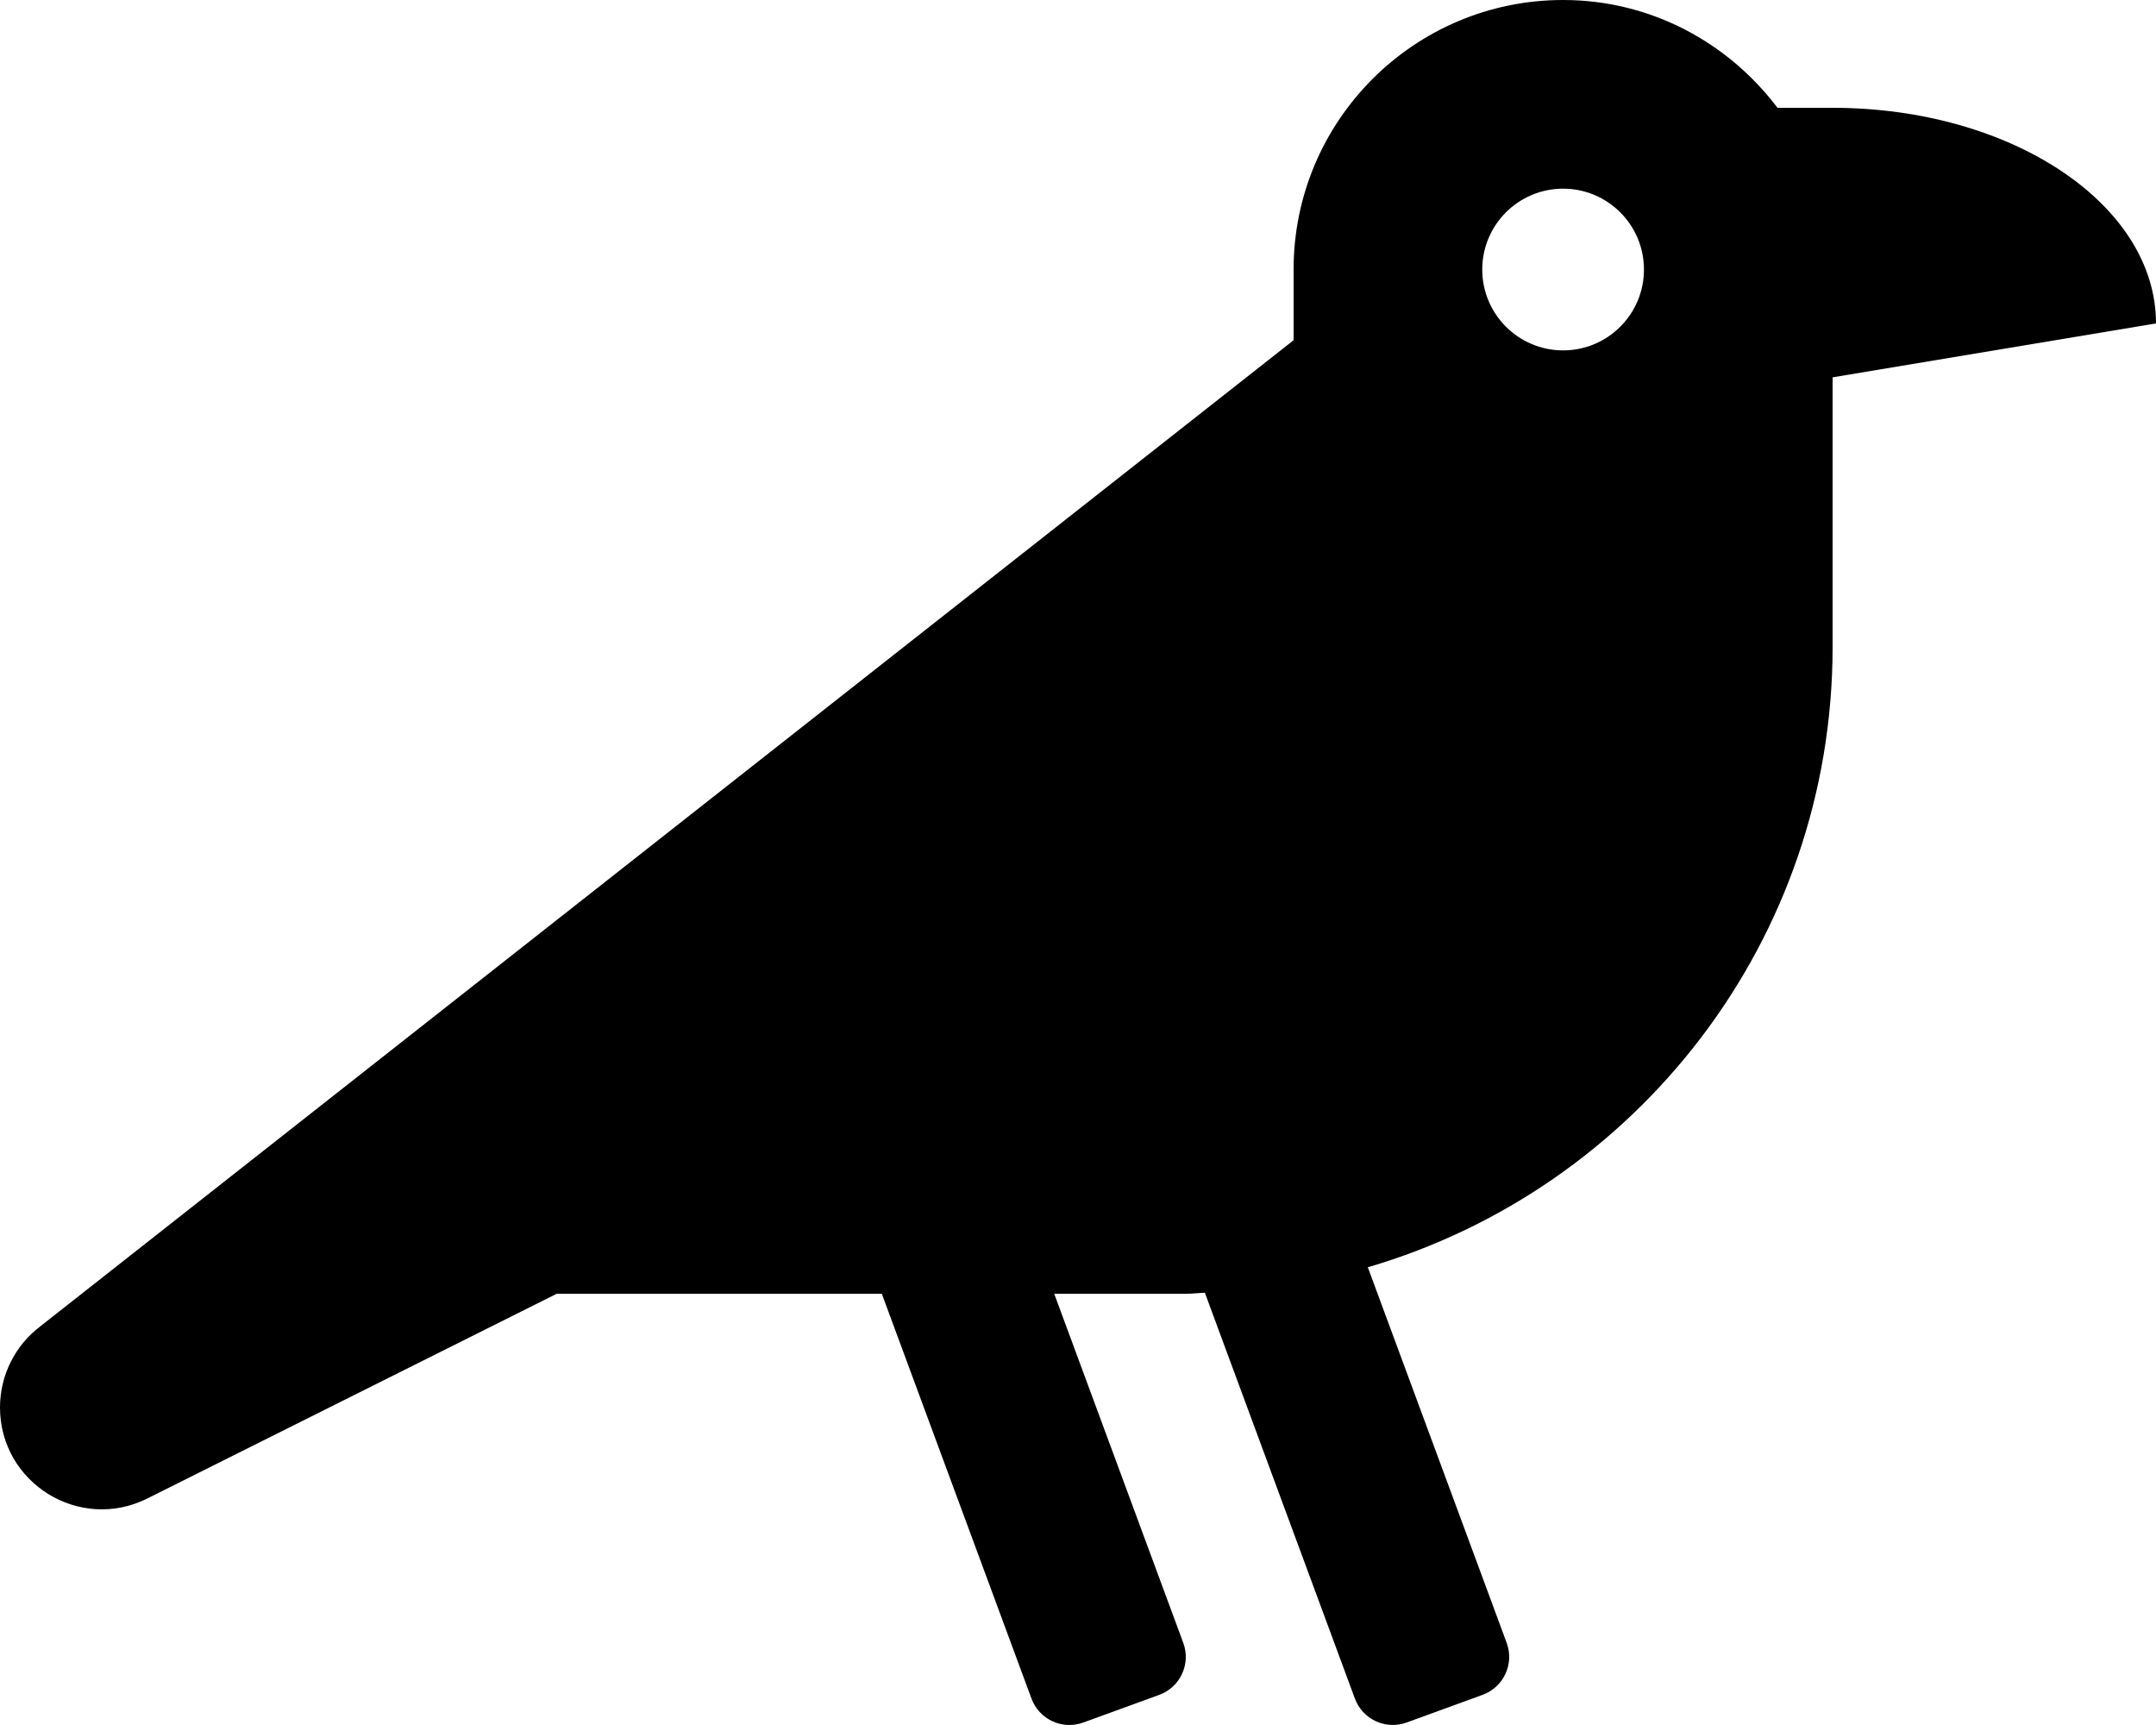
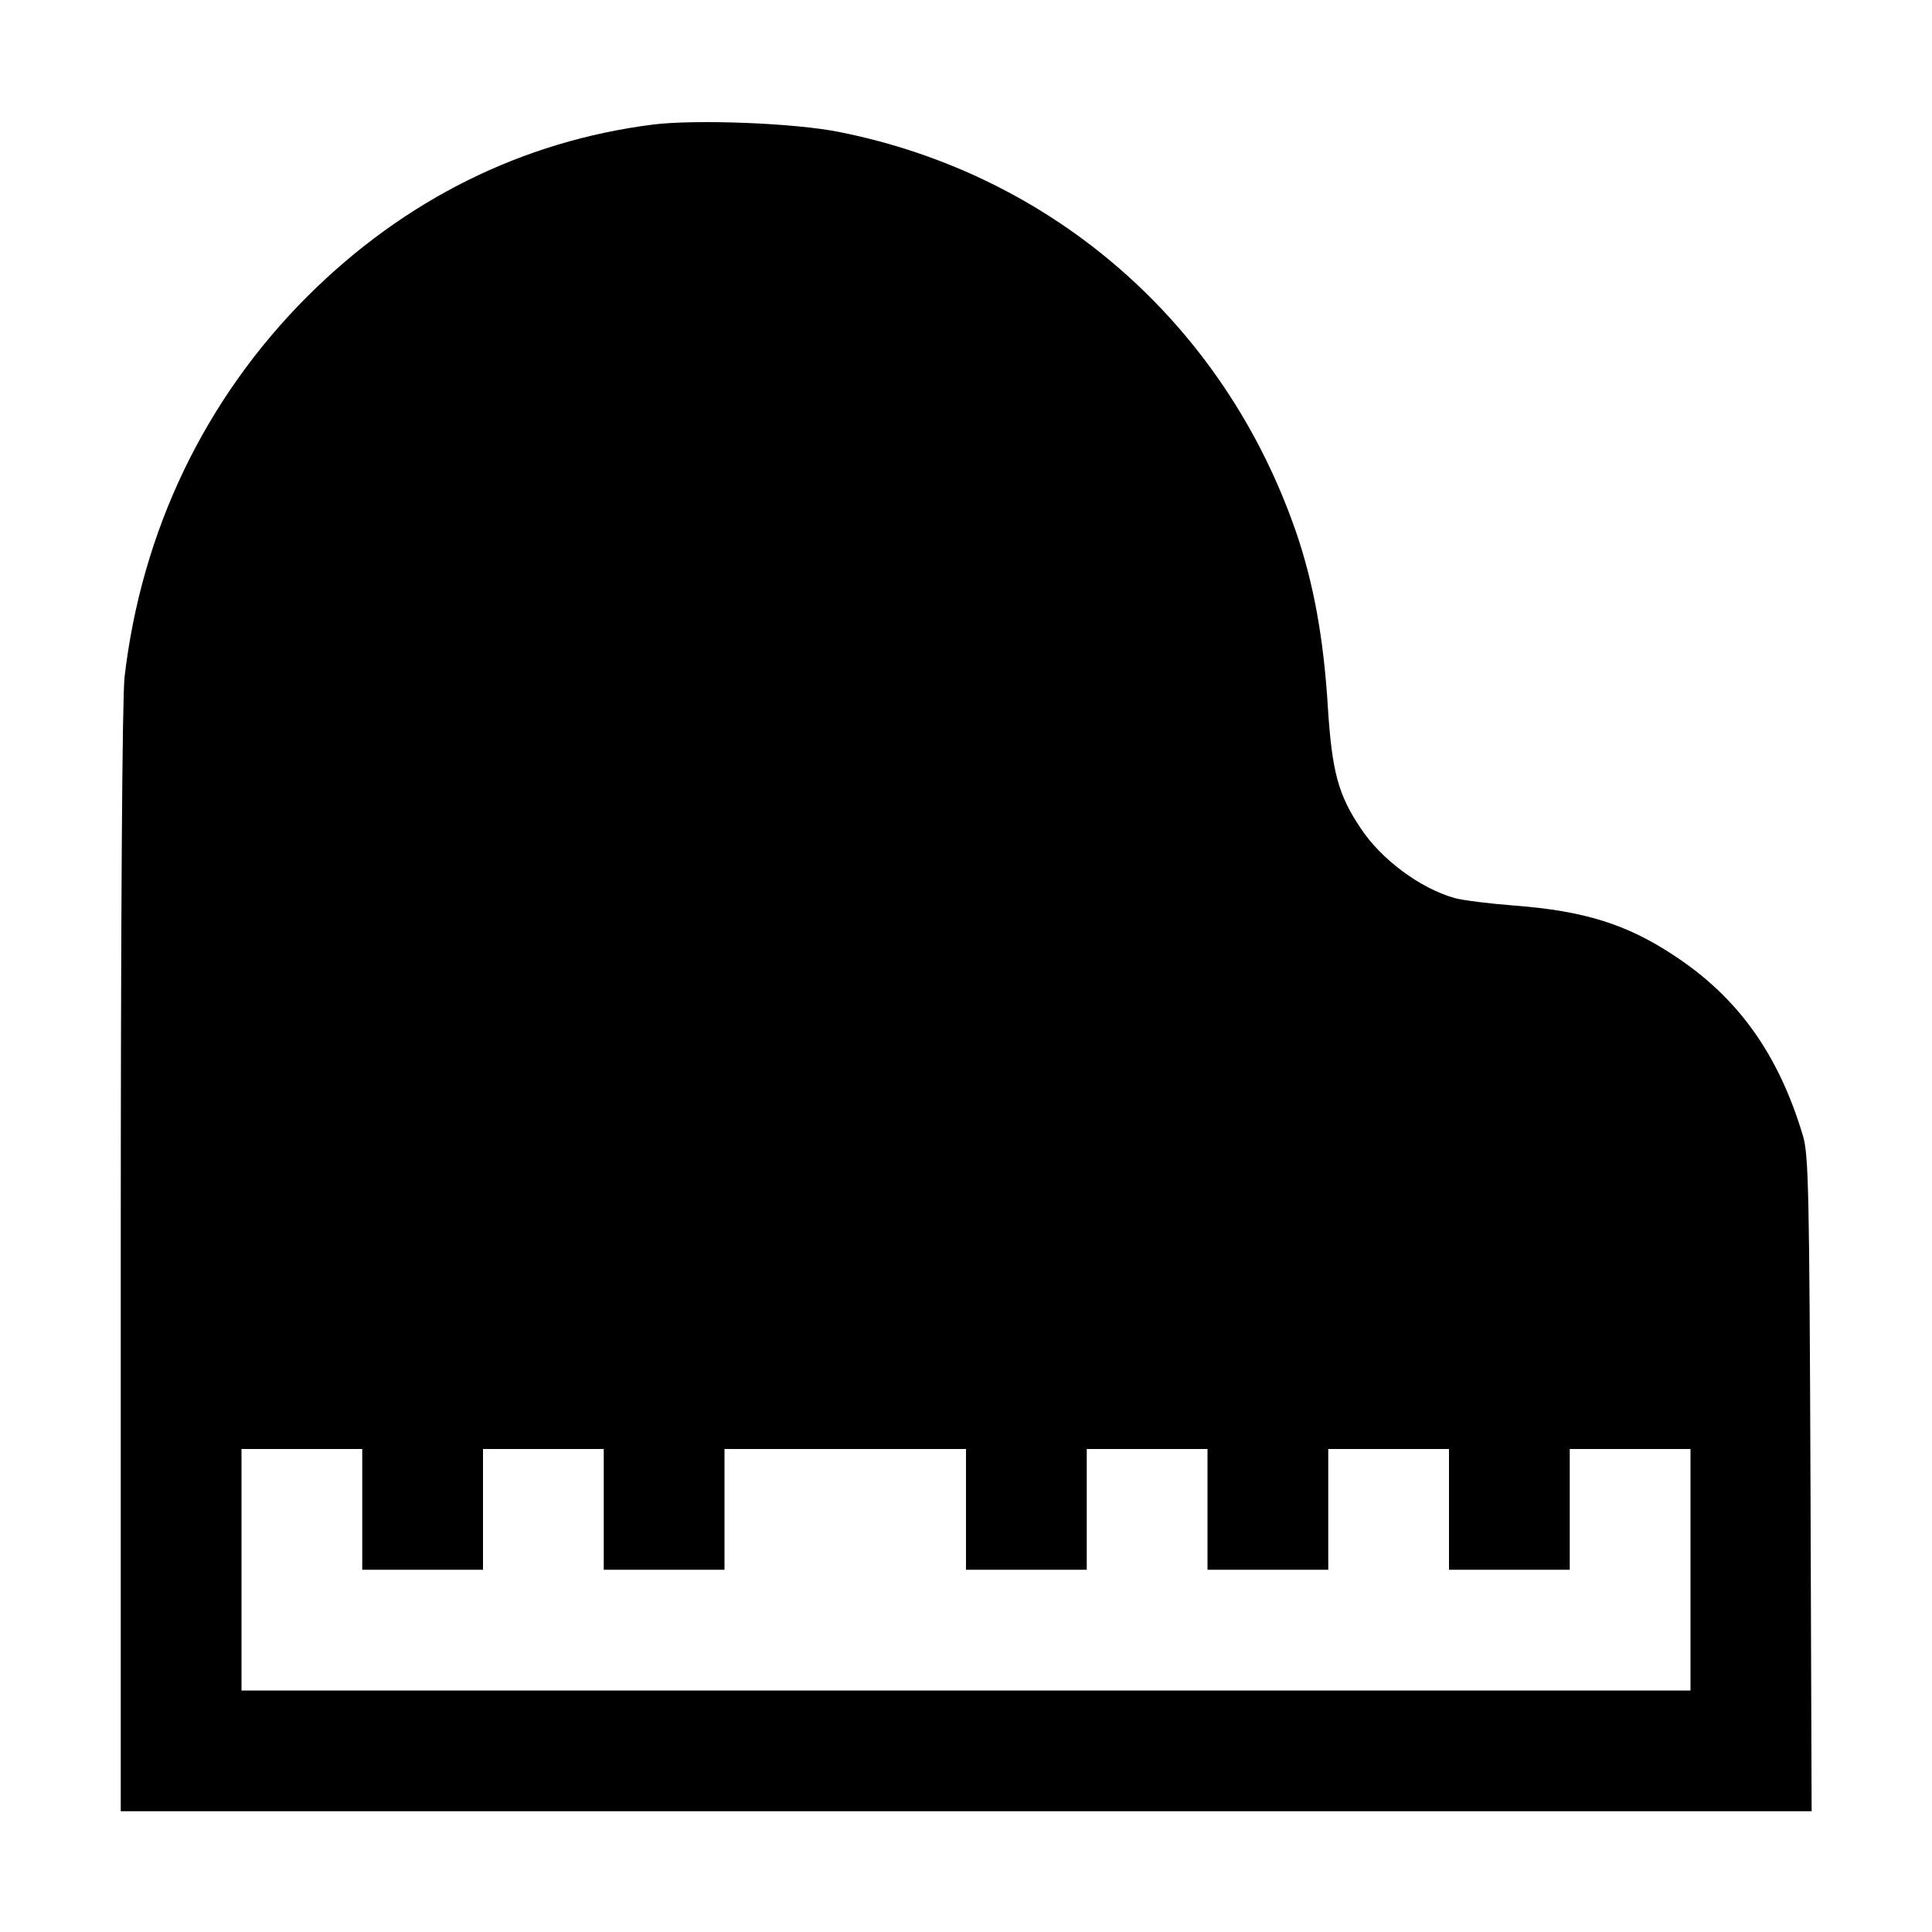
- <svg xmlns="http://www.w3.org/2000/svg" aria-hidden="true" focusable="false" data-prefix="fas" data-icon="crow" class="svg-inline--fa fa-crow fa-w-20" role="img" viewBox="0 0 640 512">
-   <path fill="currentColor" d="M544 32h-16.36C513.04 12.68 490.09 0 464 0c-44.18 0-80 35.82-80 80v20.98L12.09 393.57A30.216 30.216 0 0 0 0 417.74c0 22.46 23.64 37.07 43.73 27.03L165.27 384h96.49l44.41 120.1c2.27 6.23 9.15 9.44 15.38 7.17l22.55-8.21c6.23-2.27 9.44-9.15 7.17-15.38L312.94 384H352c1.91 0 3.76-.23 5.66-.29l44.51 120.38c2.27 6.23 9.15 9.44 15.38 7.17l22.55-8.21c6.23-2.27 9.44-9.15 7.17-15.38l-41.24-111.53C485.74 352.8 544 279.26 544 192v-80l96-16c0-35.35-42.98-64-96-64zm-80 72c-13.25 0-24-10.75-24-24 0-13.26 10.75-24 24-24s24 10.74 24 24c0 13.25-10.75 24-24 24z" />
+ <svg xmlns="http://www.w3.org/2000/svg" version="1.0" width="512pt" height="512pt" viewBox="0 0 512 512" preserveAspectRatio="xMidYMid meet">
+   <g transform="translate(0,512) scale(0.1,-0.1)" fill="#000000" stroke="none">
+     <path d="M1731 4790 c-347 -44 -659 -199 -916 -455 -272 -272 -440 -622 -485 -1010 -6 -58 -10 -616 -10 -1547 l0 -1458 2240 0 2241 0 -3 868 c-3 772 -5 873 -20 922 -65 218 -174 369 -345 480 -123 81 -236 116 -418 130 -66 5 -138 14 -160 20 -92 26 -195 103 -249 185 -60 89 -76 151 -87 320 -11 183 -38 331 -85 467 -190 549 -642 945 -1209 1058 -117 24 -380 34 -494 20z m-771 -3670 l0 -160 160 0 160 0 0 160 0 160 160 0 160 0 0 -160 0 -160 160 0 160 0 0 160 0 160 320 0 320 0 0 -160 0 -160 160 0 160 0 0 160 0 160 160 0 160 0 0 -160 0 -160 160 0 160 0 0 160 0 160 160 0 160 0 0 -160 0 -160 160 0 160 0 0 160 0 160 160 0 160 0 0 -320 0 -320 -1920 0 -1920 0 0 320 0 320 160 0 160 0 0 -160z" />
+   </g>
</svg>
